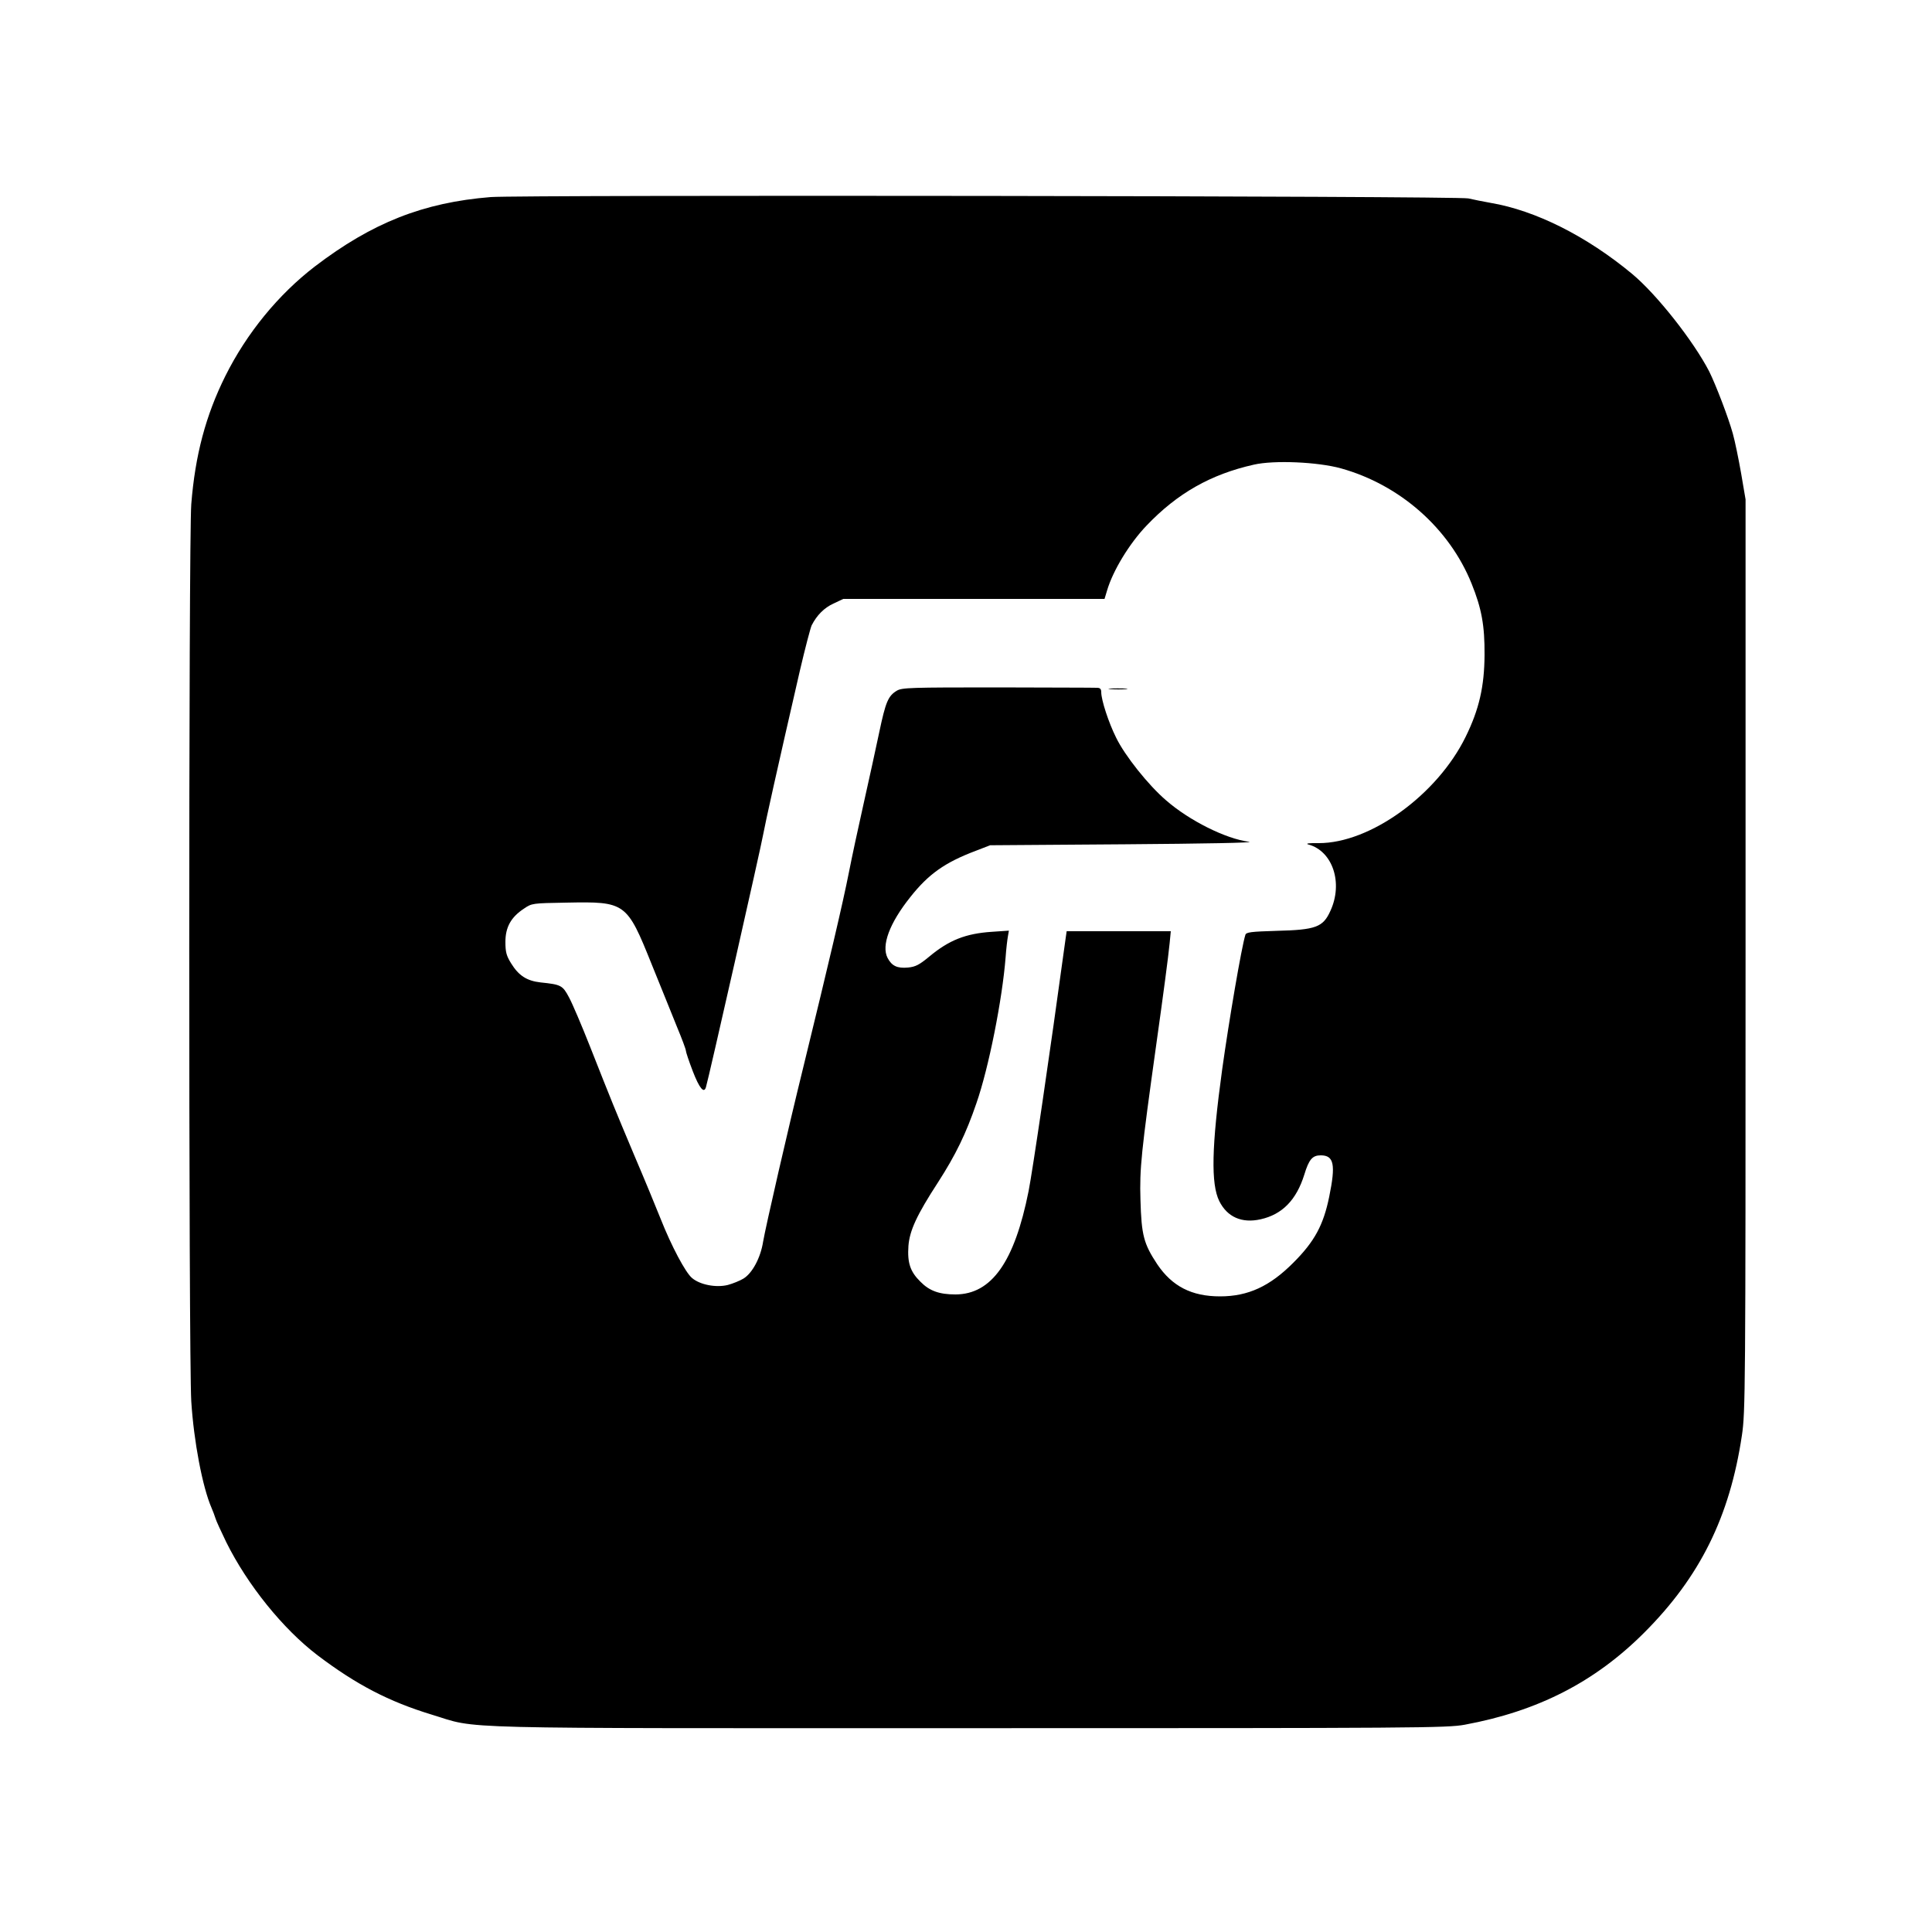
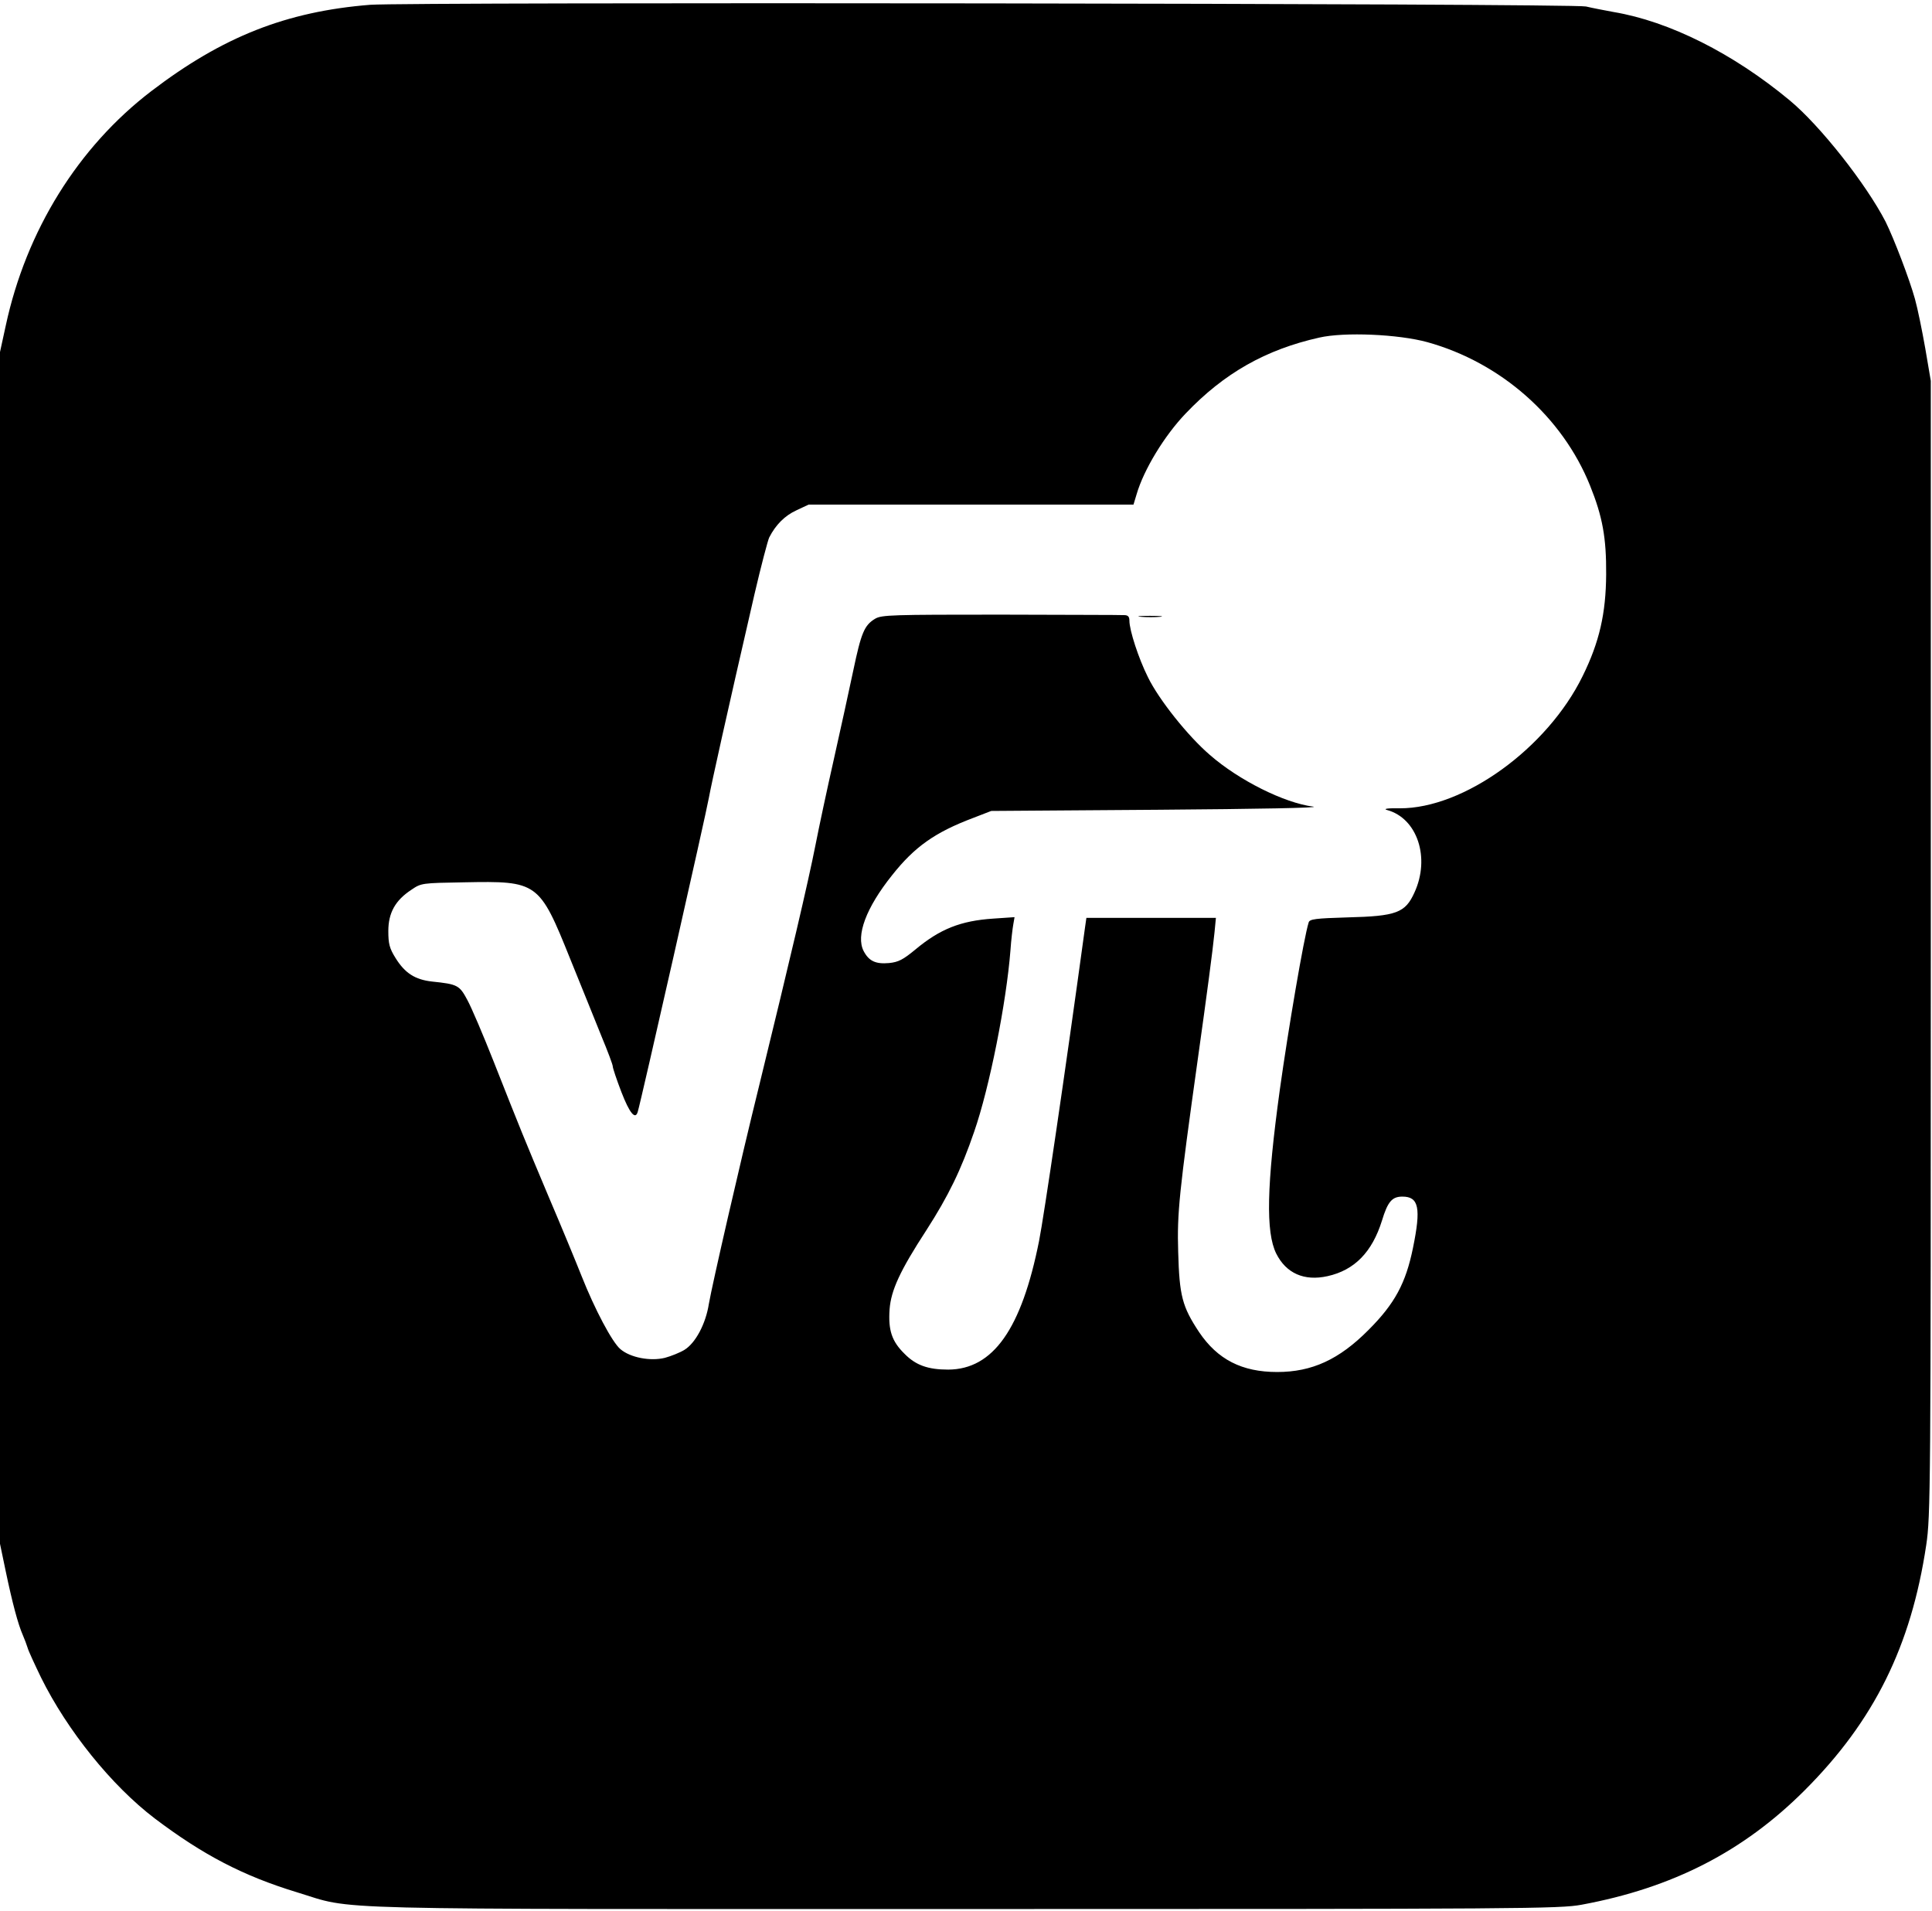
- <svg xmlns="http://www.w3.org/2000/svg" version="1.0" width="1000pt" height="1000pt" viewBox="0 0 1000 1000" preserveAspectRatio="xMidYMid meet">
-   <g transform="translate(0,1000) scale(0.1,-0.1)" fill="#000000" stroke="none">
-     <path d="M2540 8980 c-349 -28 -614 -133 -910 -359 -189 -145 -353 -345 -464 -568 -101 -203 -156 -409 -176 -663 -14 -184 -14 -4408 0 -4643 13 -207 58 -444 105 -552 7 -16 16 -40 20 -53 3 -12 29 -68 56 -124 109 -220 293 -449 473 -586 201 -152 368 -239 591 -307 250 -76 31 -70 2785 -70 2321 0 2471 1 2562 18 378 70 673 221 928 476 289 289 443 600 506 1021 18 120 19 224 19 2485 l0 2360 -23 135 c-13 74 -32 167 -43 206 -23 83 -87 250 -122 321 -81 157 -272 400 -400 506 -235 195 -500 328 -732 367 -38 7 -90 17 -115 23 -53 13 -4903 19 -5060 7z m4400 -1404 c306 -85 562 -311 677 -597 52 -129 68 -217 67 -369 -1 -163 -28 -282 -98 -424 -147 -300 -494 -551 -761 -550 -50 1 -70 -2 -53 -7 126 -34 181 -199 114 -344 -38 -84 -75 -98 -278 -103 -134 -4 -158 -7 -162 -21 -20 -63 -85 -445 -120 -696 -55 -400 -59 -593 -15 -682 41 -82 116 -116 214 -94 112 25 185 100 226 231 24 79 42 100 85 100 69 0 78 -48 44 -214 -30 -147 -76 -232 -185 -341 -122 -123 -235 -175 -380 -175 -147 0 -248 52 -325 166 -70 106 -82 150 -87 334 -5 161 4 247 82 805 37 263 62 452 69 523 l6 62 -270 0 -269 0 -6 -42 c-83 -607 -171 -1202 -191 -1303 -73 -366 -191 -534 -378 -535 -84 0 -135 18 -182 66 -53 52 -68 98 -62 185 6 79 43 160 153 329 92 143 145 252 199 410 64 184 134 538 151 755 3 44 9 93 12 109 l5 29 -88 -6 c-136 -9 -222 -43 -325 -129 -51 -42 -70 -52 -109 -56 -56 -5 -84 8 -106 50 -33 64 10 180 118 315 94 119 179 179 338 239 l75 29 700 5 c404 3 675 8 640 13 -120 15 -310 110 -430 215 -91 78 -213 231 -258 324 -39 78 -77 195 -77 235 0 17 -6 23 -22 23 -13 1 -244 1 -515 2 -450 0 -494 -1 -521 -17 -45 -27 -58 -58 -91 -215 -17 -80 -53 -246 -81 -370 -28 -124 -62 -283 -76 -355 -32 -162 -104 -468 -234 -1000 -81 -328 -197 -835 -210 -911 -13 -84 -56 -164 -102 -192 -18 -11 -55 -26 -81 -33 -61 -15 -144 1 -185 36 -34 28 -107 166 -162 305 -23 58 -84 206 -137 330 -103 245 -113 269 -229 563 -43 109 -92 224 -109 255 -33 62 -41 66 -147 77 -71 8 -113 35 -152 98 -25 40 -30 59 -30 112 0 76 29 128 96 172 41 28 44 28 219 31 307 6 313 2 442 -319 47 -117 107 -263 131 -324 25 -60 46 -116 46 -123 0 -7 16 -55 36 -107 34 -88 58 -117 68 -82 12 37 287 1252 296 1307 11 60 72 336 190 848 27 116 55 222 61 235 27 53 65 91 113 113 l51 24 676 0 676 0 13 43 c30 103 116 244 204 336 160 168 333 266 556 316 105 24 330 14 450 -19z" />
-     <path d="M5748 6433 c23 -2 59 -2 80 0 20 2 1 4 -43 4 -44 0 -61 -2 -37 -4z" />
+ <svg xmlns="http://www.w3.org/2000/svg" version="1.0" width="804pt" height="795pt" viewBox="0 0 804 795" preserveAspectRatio="xMidYMid meet">
+   <g transform="translate(0,795) scale(0.1,-0.1)" fill="#000000" stroke="none">
+     <path d="M1540 7930 c-349 -28 -614 -133 -910 -359 -305 -233 -521 -581 -606 -976 l-24 -110 0 -2480 0 -2480 24 -115 c27 -129 51 -220 71 -265 7 -16 16 -40 20 -53 3 -12 29 -68 56 -124 109 -220 293 -449 473 -586 201 -152 368 -239 591 -307 250 -76 31 -70 2785 -70 2321 0 2471 1 2562 18 378 70 673 221 928 476 289 289 443 600 506 1021 18 120 19 224 19 2485 l0 2360 -23 135 c-13 74 -32 167 -43 206 -23 83 -87 250 -122 321 -81 157 -272 400 -400 506 -235 195 -500 328 -732 367 -38 7 -90 17 -115 23 -53 13 -4903 19 -5060 7z m4400 -1404 c306 -85 562 -311 677 -597 52 -129 68 -217 67 -369 -1 -163 -28 -282 -98 -424 -147 -300 -494 -551 -761 -550 -50 1 -70 -2 -53 -7 126 -34 181 -199 114 -344 -38 -84 -75 -98 -278 -103 -134 -4 -158 -7 -162 -21 -20 -63 -85 -445 -120 -696 -55 -400 -59 -593 -15 -682 41 -82 116 -116 214 -94 112 25 185 100 226 231 24 79 42 100 85 100 69 0 78 -48 44 -214 -30 -147 -76 -232 -185 -341 -122 -123 -235 -175 -380 -175 -147 0 -248 52 -325 166 -70 106 -82 150 -87 334 -5 161 4 247 82 805 37 263 62 452 69 523 l6 62 -270 0 -269 0 -6 -42 c-83 -607 -171 -1202 -191 -1303 -73 -366 -191 -534 -378 -535 -84 0 -135 18 -182 66 -53 52 -68 98 -62 185 6 79 43 160 153 329 92 143 145 252 199 410 64 184 134 538 151 755 3 44 9 93 12 109 l5 29 -88 -6 c-136 -9 -222 -43 -325 -129 -51 -42 -70 -52 -109 -56 -56 -5 -84 8 -106 50 -33 64 10 180 118 315 94 119 179 179 338 239 l75 29 700 5 c404 3 675 8 640 13 -120 15 -310 110 -430 215 -91 78 -213 231 -258 324 -39 78 -77 195 -77 235 0 17 -6 23 -22 23 -13 1 -244 1 -515 2 -450 0 -494 -1 -521 -17 -45 -27 -58 -58 -91 -215 -17 -80 -53 -246 -81 -370 -28 -124 -62 -283 -76 -355 -32 -162 -104 -468 -234 -1000 -81 -328 -197 -835 -210 -911 -13 -84 -56 -164 -102 -192 -18 -11 -55 -26 -81 -33 -61 -15 -144 1 -185 36 -34 28 -107 166 -162 305 -23 58 -84 206 -137 330 -103 245 -113 269 -229 563 -43 109 -92 224 -109 255 -33 62 -41 66 -147 77 -71 8 -113 35 -152 98 -25 40 -30 59 -30 112 0 76 29 128 96 172 41 28 44 28 219 31 307 6 313 2 442 -319 47 -117 107 -263 131 -324 25 -60 46 -116 46 -123 0 -7 16 -55 36 -107 34 -88 58 -117 68 -82 12 37 287 1252 296 1307 11 60 72 336 190 848 27 116 55 222 61 235 27 53 65 91 113 113 l51 24 676 0 676 0 13 43 c30 103 116 244 204 336 160 168 333 266 556 316 105 24 330 14 450 -19z" />
+     <path d="M4748 5383 c23 -2 59 -2 80 0 20 2 1 4 -43 4 -44 0 -61 -2 -37 -4z" />
  </g>
</svg>
